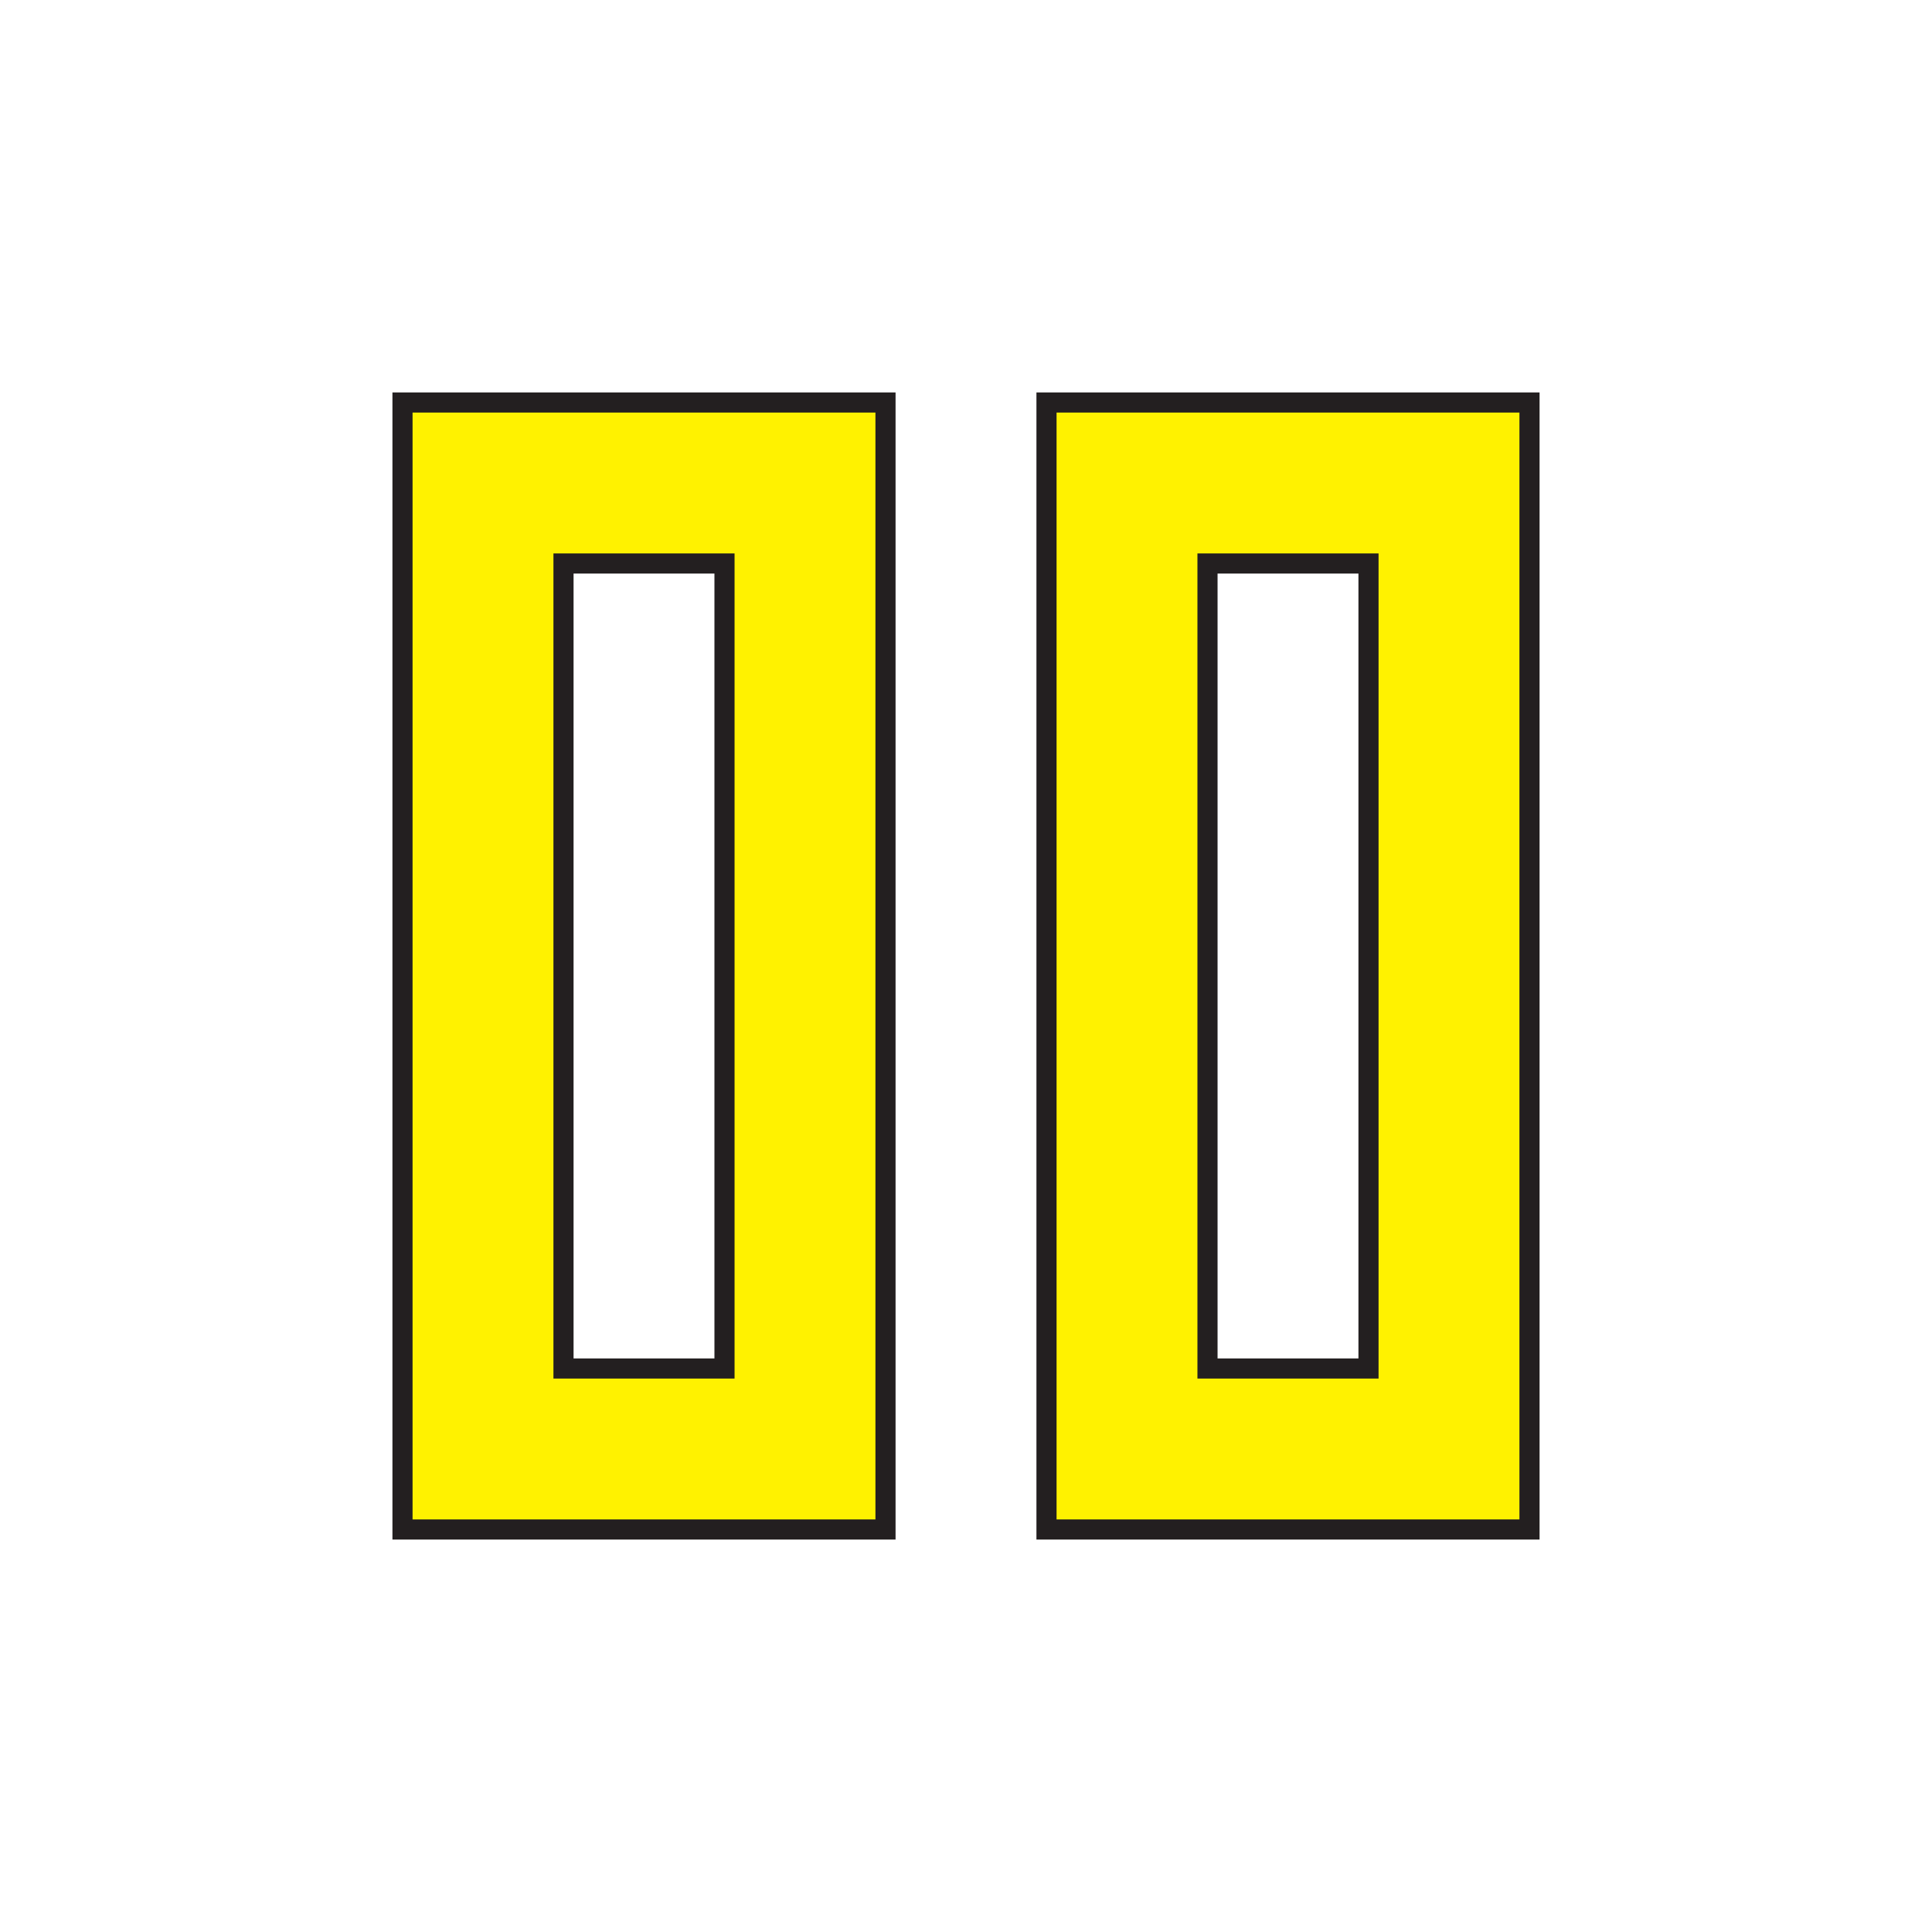
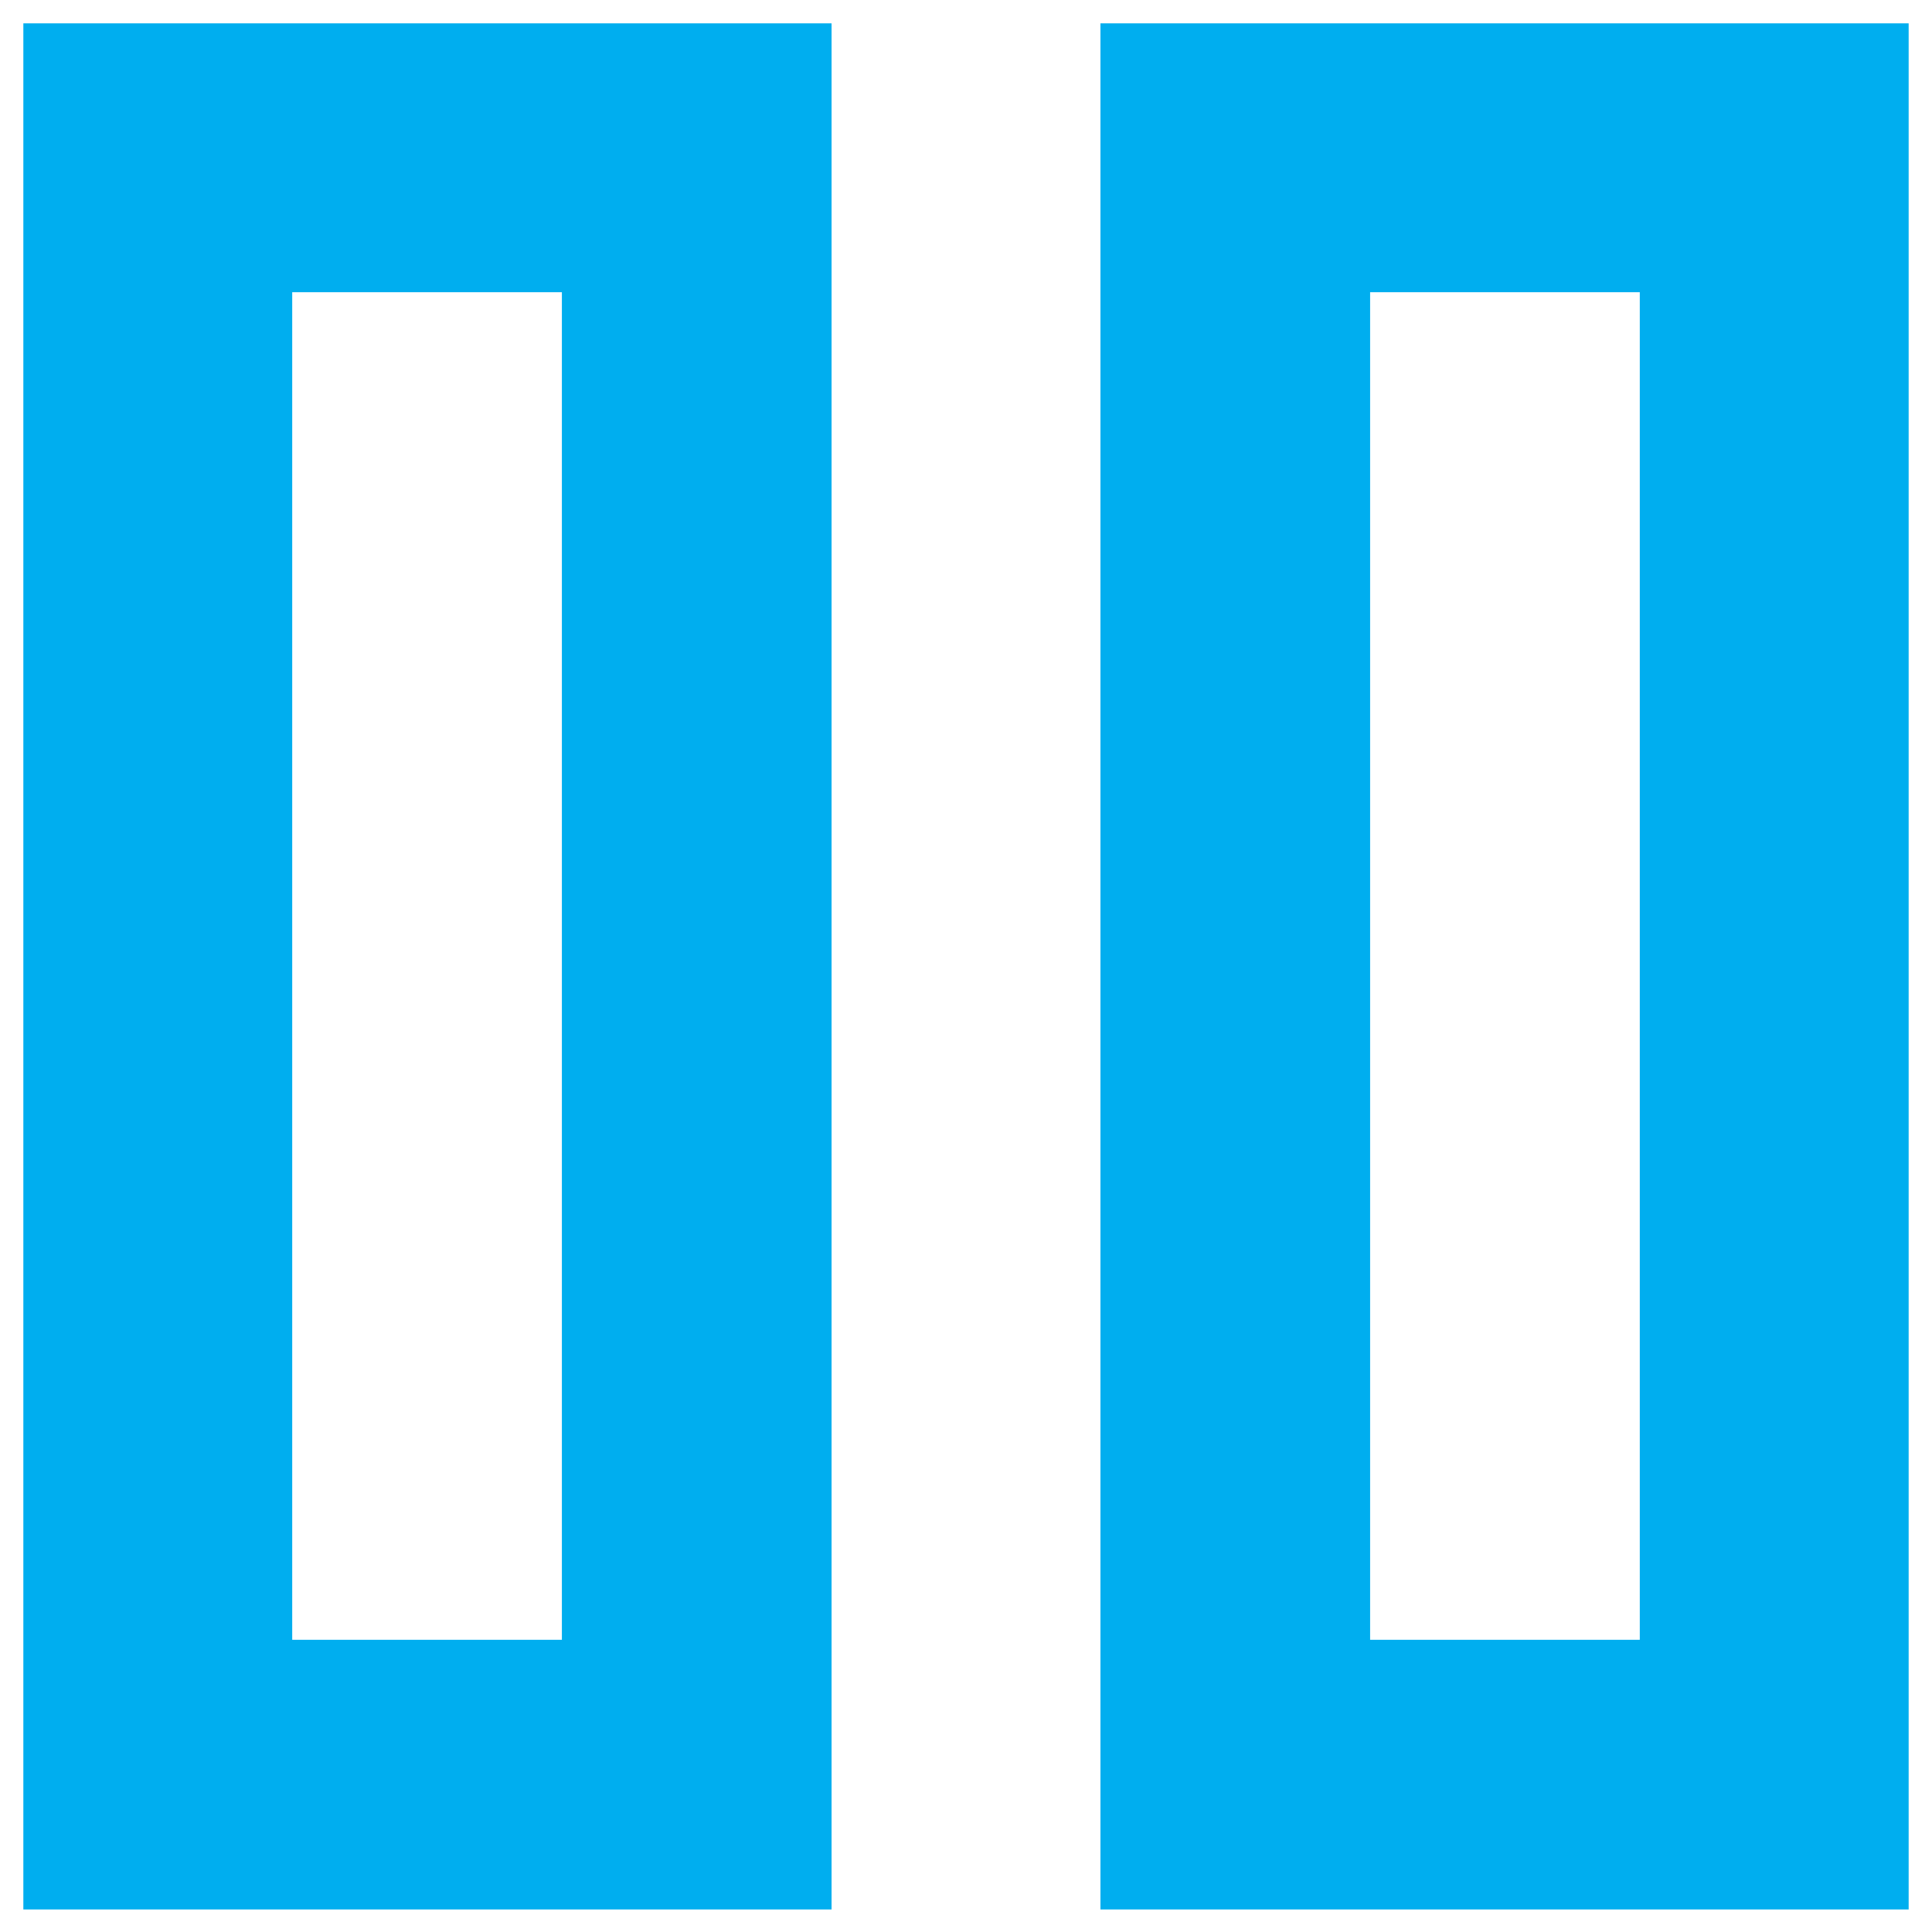
<svg xmlns="http://www.w3.org/2000/svg" id="Layer_1" version="1.1" viewBox="0 0 24 24">
  <defs>
    <style>
      .st0 {
-         fill: #fff200;
-         stroke: #231f20;
-         stroke-miterlimit: 10;
-         stroke-width: .25px;
+         fill: #00aeef;
      }
    </style>
  </defs>
-   <path class="st0" d="M13,19V5h6v14h-6ZM5,19V5h6v14h-6ZM15,17h2V7h-2v10ZM7,17h2V7h-2v10ZM7,7v10V7ZM15,7v10V7Z" />
+   <path class="st0" d="M13.67,23.71V.29h10.04v23.43h-10.04,0ZM.29,23.71V.29h10.04v23.43H.29ZM17.02,20.37h3.35V3.63h-3.35v16.73h0ZM3.63,20.37h3.35V3.63h-3.35v16.73h0ZM3.63,3.63v16.73V3.63ZM17.02,3.63v16.73V3.63Z" />
</svg>
